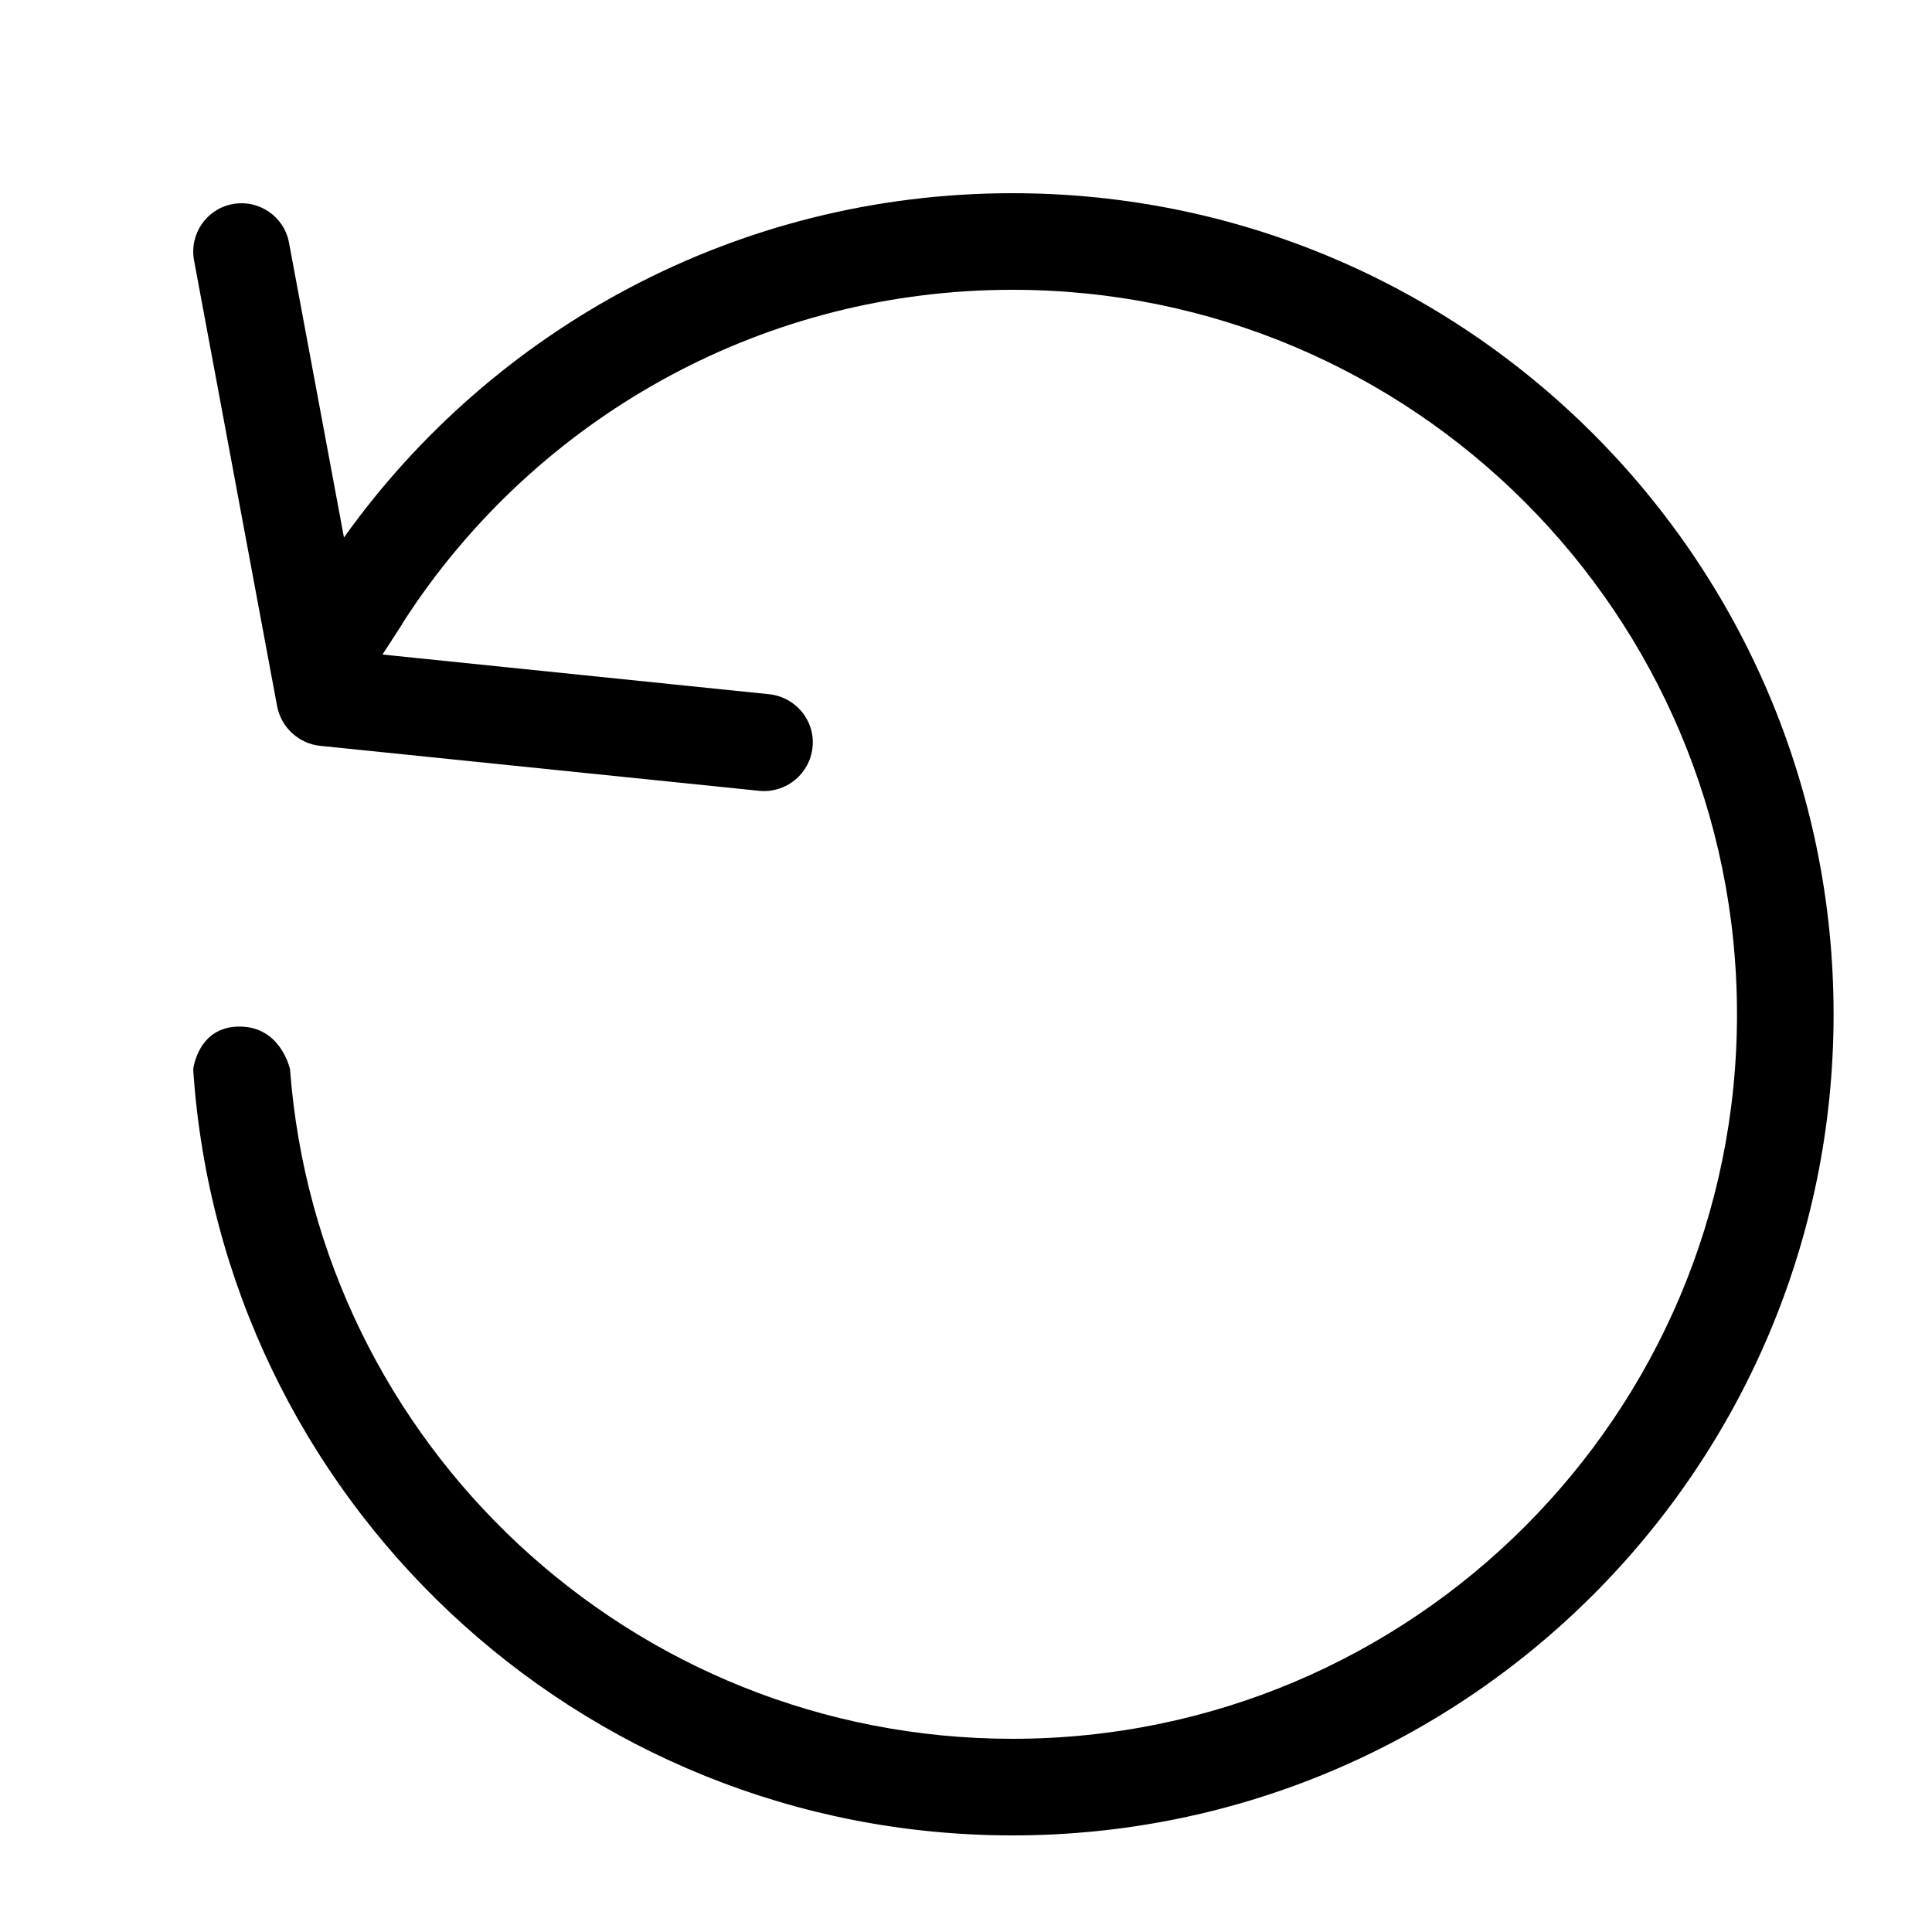
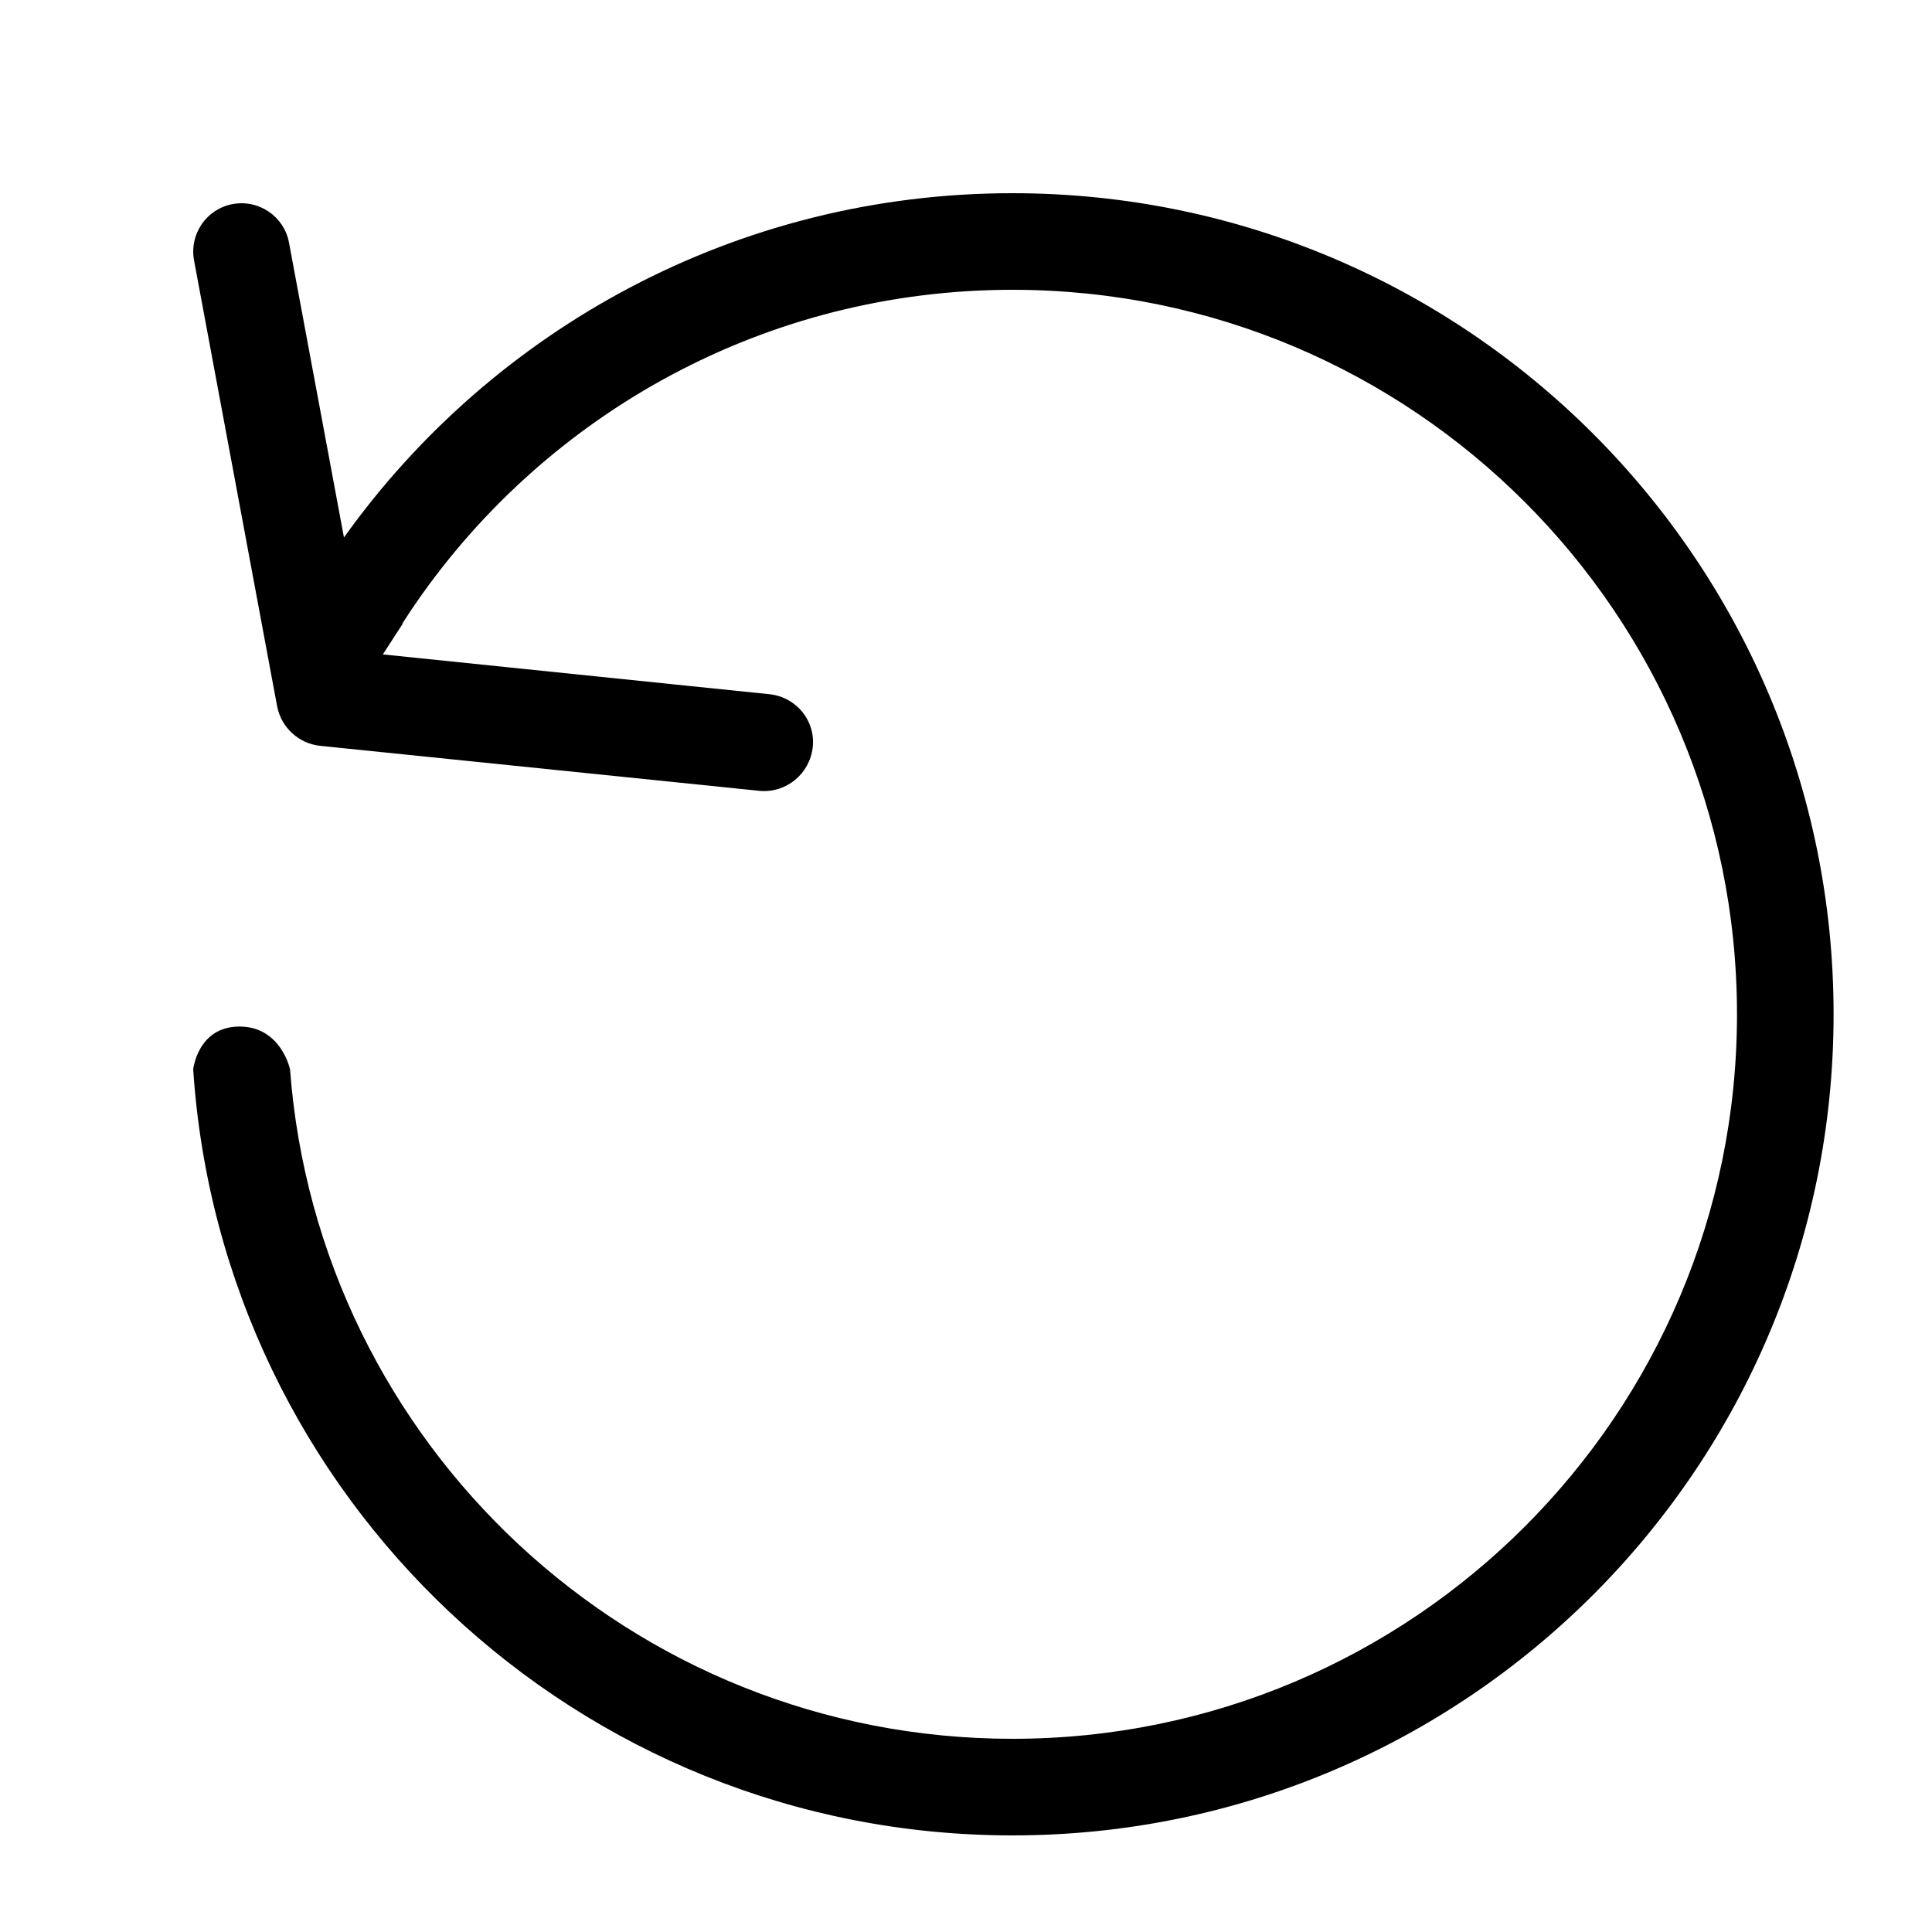
<svg xmlns="http://www.w3.org/2000/svg" width="32" height="32" viewBox="0 0 32 32">
-   <path d="M6.66 10.334c.08-.124.16-.246.244-.367C9.07 6.845 12.682 4.8 16.77 4.8c6.627 0 12 5.372 12 12s-5.373 12-12 12c-6.32 0-11.5-4.886-11.966-11.087 0 0-.146-.71-.838-.71s-.766.71-.766.71C3.67 24.8 9.566 30.4 16.77 30.4c7.51 0 13.6-6.09 13.6-13.6S24.28 3.2 16.77 3.2c-4.566 0-8.607 2.25-11.073 5.702l-.91-4.882c-.08-.434-.498-.72-.933-.64s-.72.498-.64.933l1.377 7.39c.07.35.36.613.71.65l7.28.746c.44.04.83-.28.877-.72s-.274-.83-.713-.88l-6.41-.658.334-.515z" />
+   <path d="M6.66 10.334c.08-.124.16-.246.244-.367C9.07 6.845 12.682 4.8 16.77 4.8c6.627 0 12 5.372 12 12s-5.373 12-12 12c-6.32 0-11.5-4.886-11.966-11.087 0 0-.146-.71-.838-.71s-.766.71-.766.71C3.67 24.8 9.566 30.4 16.77 30.4c7.51 0 13.6-6.09 13.6-13.6S24.28 3.2 16.77 3.2c-4.566 0-8.607 2.25-11.073 5.702l-.91-4.882c-.08-.434-.498-.72-.933-.64s-.72.498-.64.933l1.377 7.39c.07.35.36.613.71.65l7.28.746c.44.04.83-.28.88-.72s-.27-.83-.71-.88l-6.41-.66.337-.52z" />
</svg>
